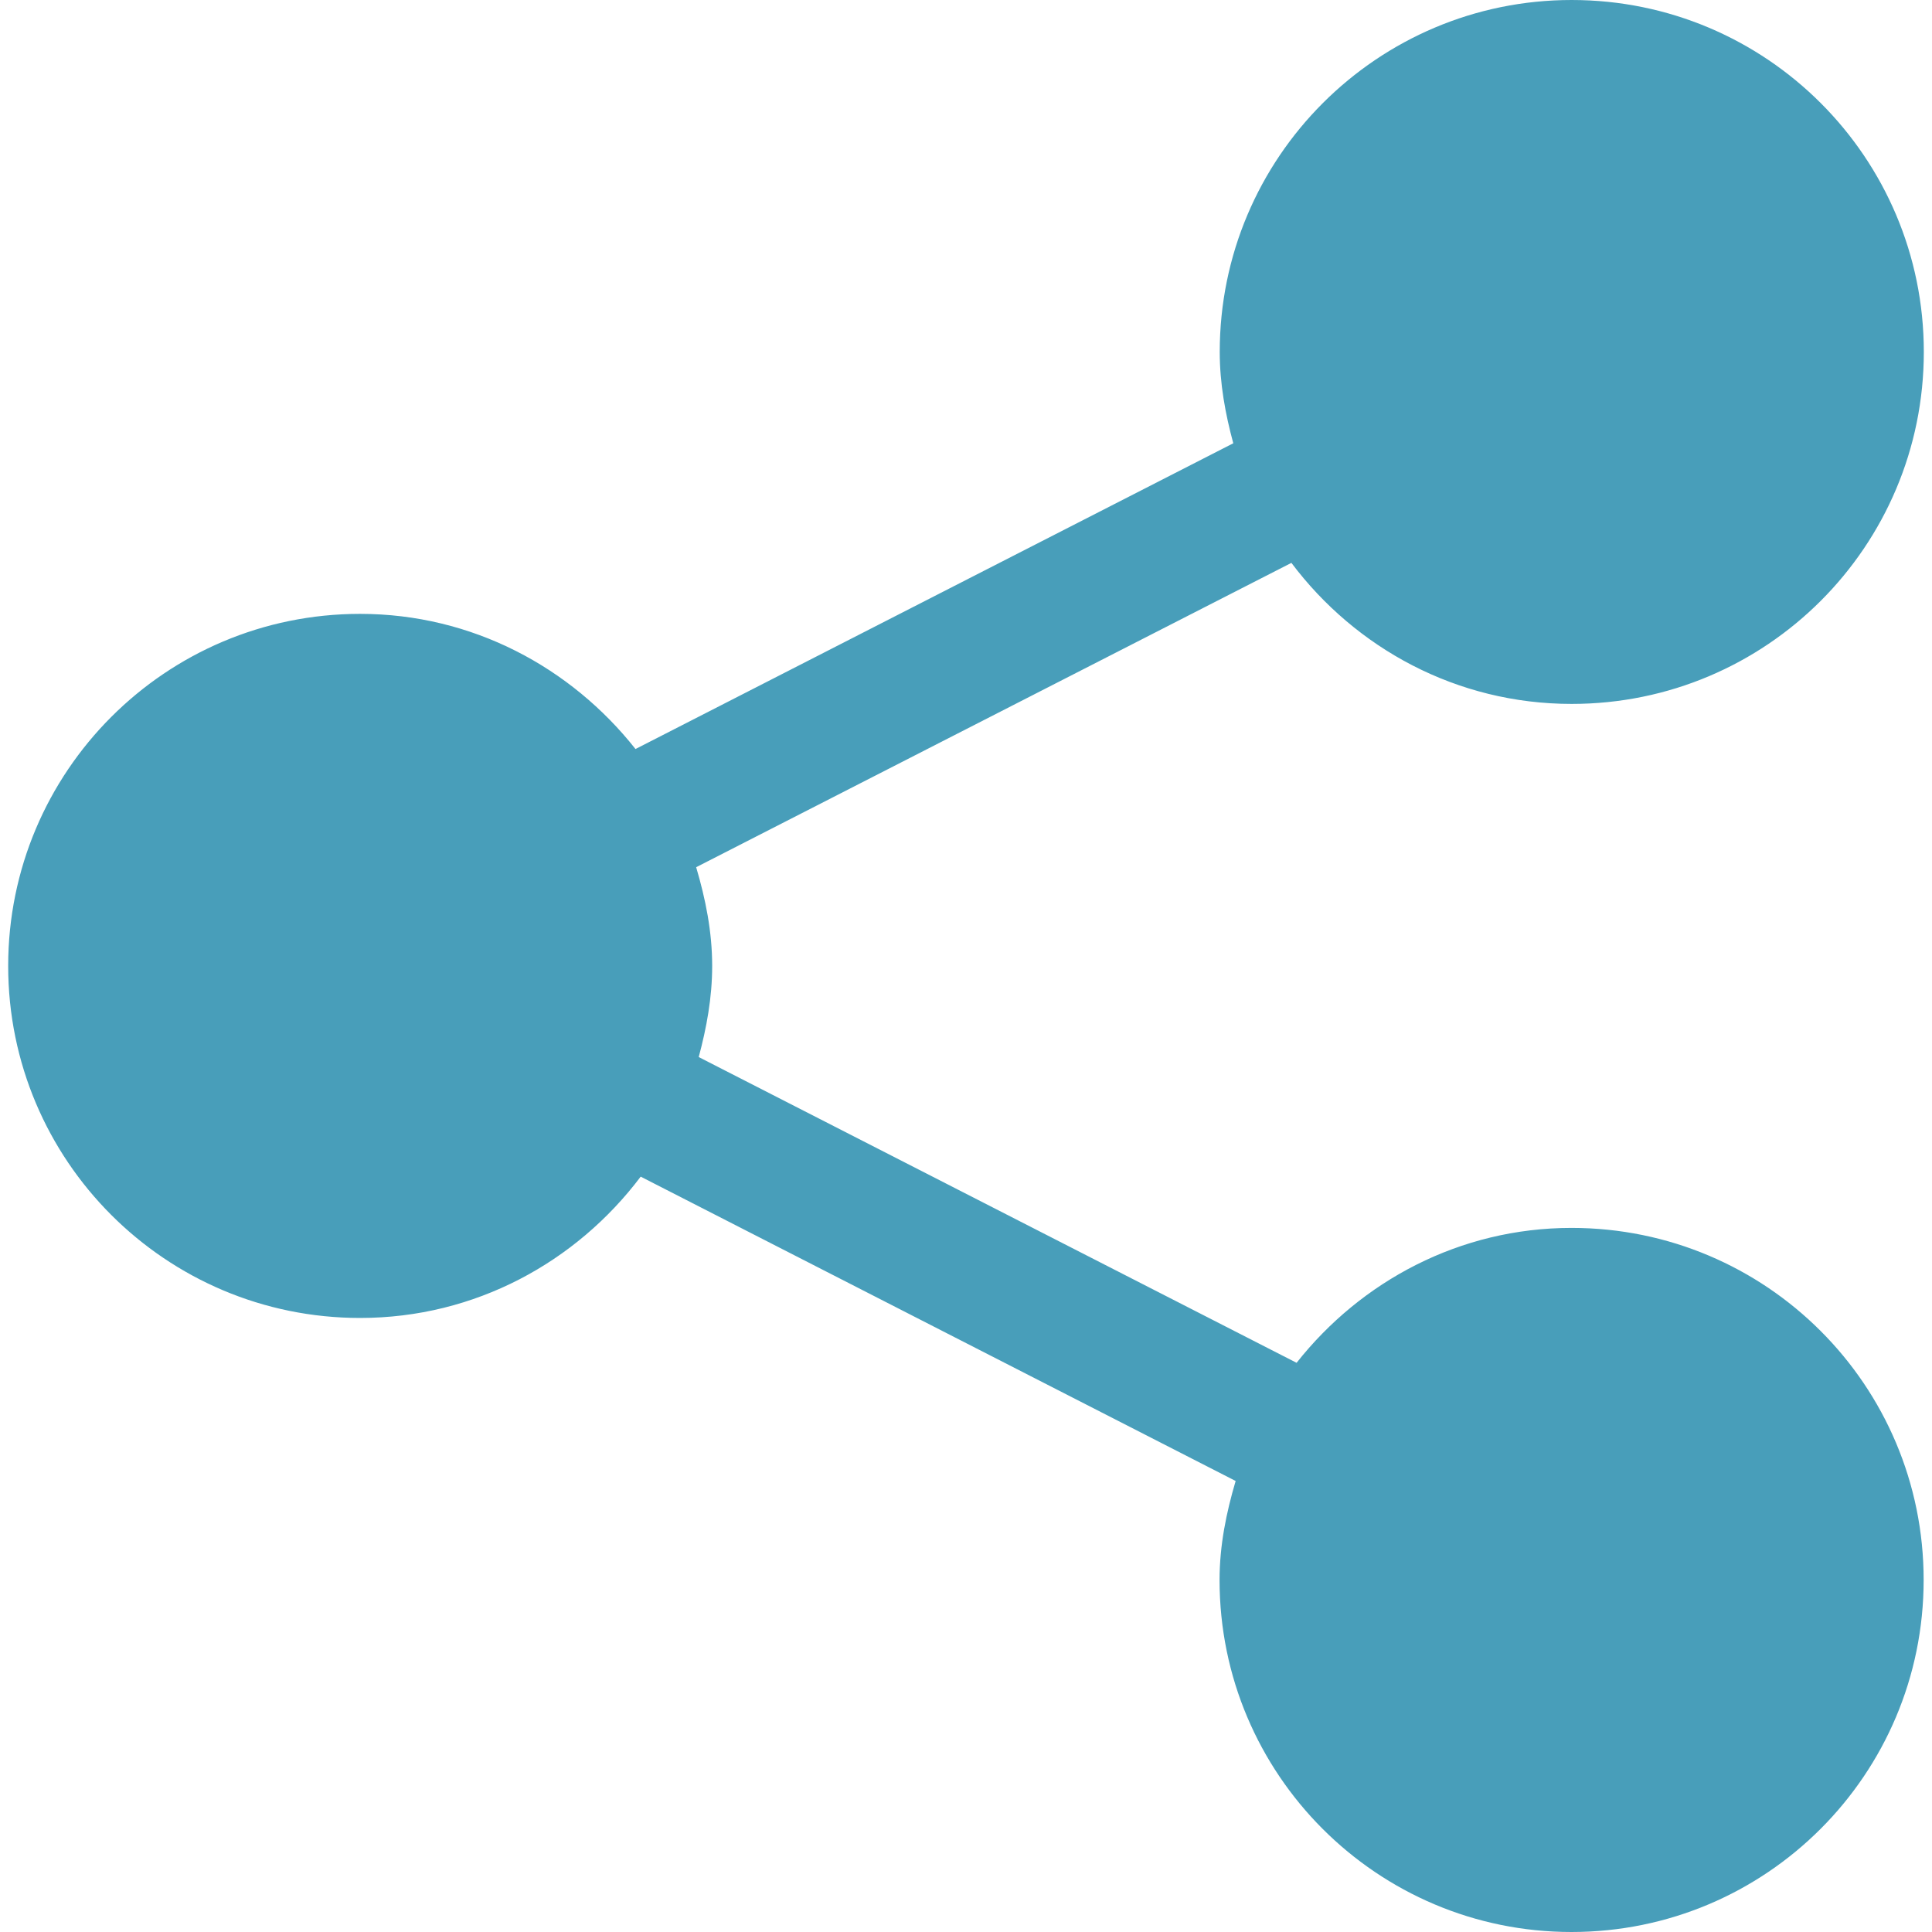
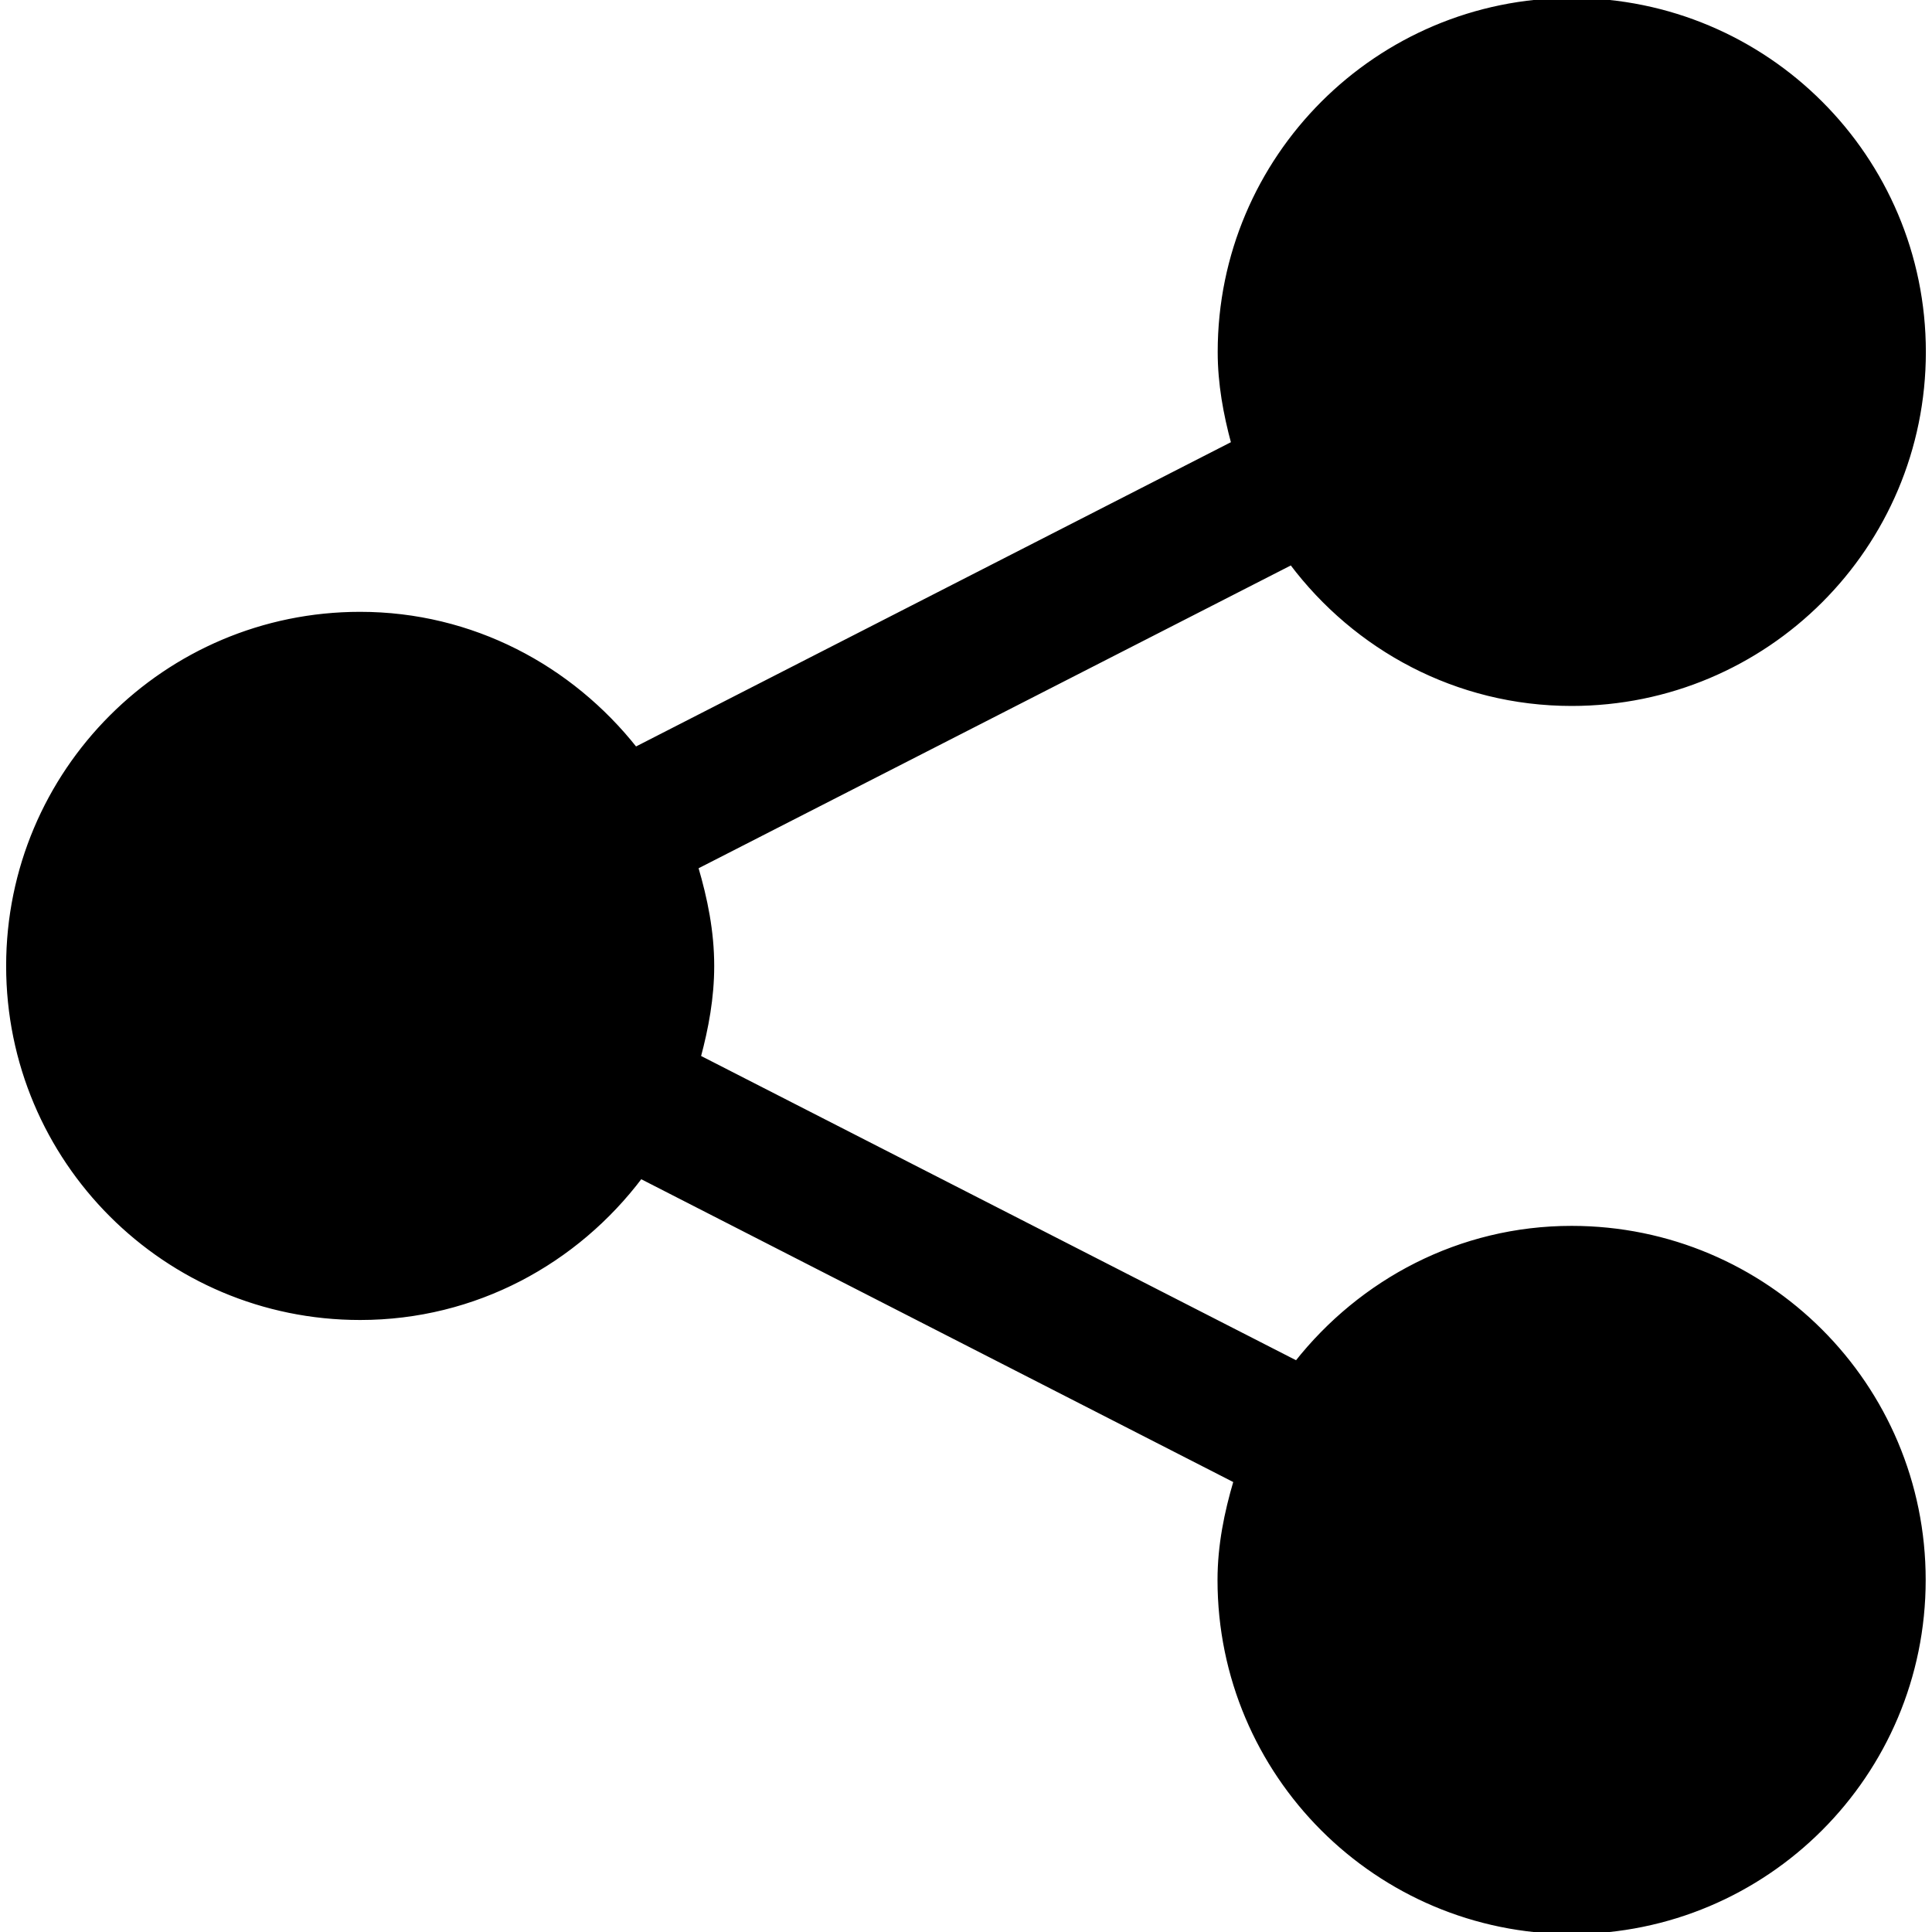
<svg xmlns="http://www.w3.org/2000/svg" version="1.1" id="Capa_1" x="0px" y="0px" viewBox="0 0 473.932 473.932" style="enable-background:new 0 0 473.932 473.932;" xml:space="preserve">
  <g>
    <g>
-       <path style="fill:#489EBA;" d="M385.513,301.214c-27.438,0-51.64,13.072-67.452,33.09l-146.66-75.002    c1.92-7.161,3.3-14.56,3.3-22.347c0-8.477-1.639-16.458-3.926-24.224l146.013-74.656c15.725,20.924,40.553,34.6,68.746,34.6    c47.758,0,86.391-38.633,86.391-86.348C471.926,38.655,433.292,0,385.535,0c-47.65,0-86.326,38.655-86.326,86.326    c0,7.809,1.381,15.229,3.322,22.412L155.892,183.74c-15.833-20.039-40.079-33.154-67.56-33.154    c-47.715,0-86.326,38.676-86.326,86.369s38.612,86.348,86.326,86.348c28.236,0,53.043-13.719,68.832-34.664l145.948,74.656    c-2.287,7.744-3.947,15.79-3.947,24.289c0,47.693,38.676,86.348,86.326,86.348c47.758,0,86.391-38.655,86.391-86.348    C471.904,339.848,433.271,301.214,385.513,301.214z" />
+       <path stroke="currentColor" d="M385.513,301.214c-27.438,0-51.64,13.072-67.452,33.09l-146.66-75.002    c1.92-7.161,3.3-14.56,3.3-22.347c0-8.477-1.639-16.458-3.926-24.224l146.013-74.656c15.725,20.924,40.553,34.6,68.746,34.6    c47.758,0,86.391-38.633,86.391-86.348C471.926,38.655,433.292,0,385.535,0c-47.65,0-86.326,38.655-86.326,86.326    c0,7.809,1.381,15.229,3.322,22.412L155.892,183.74c-15.833-20.039-40.079-33.154-67.56-33.154    c-47.715,0-86.326,38.676-86.326,86.369s38.612,86.348,86.326,86.348c28.236,0,53.043-13.719,68.832-34.664l145.948,74.656    c-2.287,7.744-3.947,15.79-3.947,24.289c0,47.693,38.676,86.348,86.326,86.348c47.758,0,86.391-38.655,86.391-86.348    C471.904,339.848,433.271,301.214,385.513,301.214z" />
    </g>
    <g>
	</g>
    <g>
	</g>
    <g>
	</g>
    <g>
	</g>
    <g>
	</g>
    <g>
	</g>
    <g>
	</g>
    <g>
	</g>
    <g>
	</g>
    <g>
	</g>
    <g>
	</g>
    <g>
	</g>
    <g>
	</g>
    <g>
	</g>
    <g>
	</g>
  </g>
  <g>
</g>
  <g>
</g>
  <g>
</g>
  <g>
</g>
  <g>
</g>
  <g>
</g>
  <g>
</g>
  <g>
</g>
  <g>
</g>
  <g>
</g>
  <g>
</g>
  <g>
</g>
  <g>
</g>
  <g>
</g>
  <g>
</g>
</svg>
